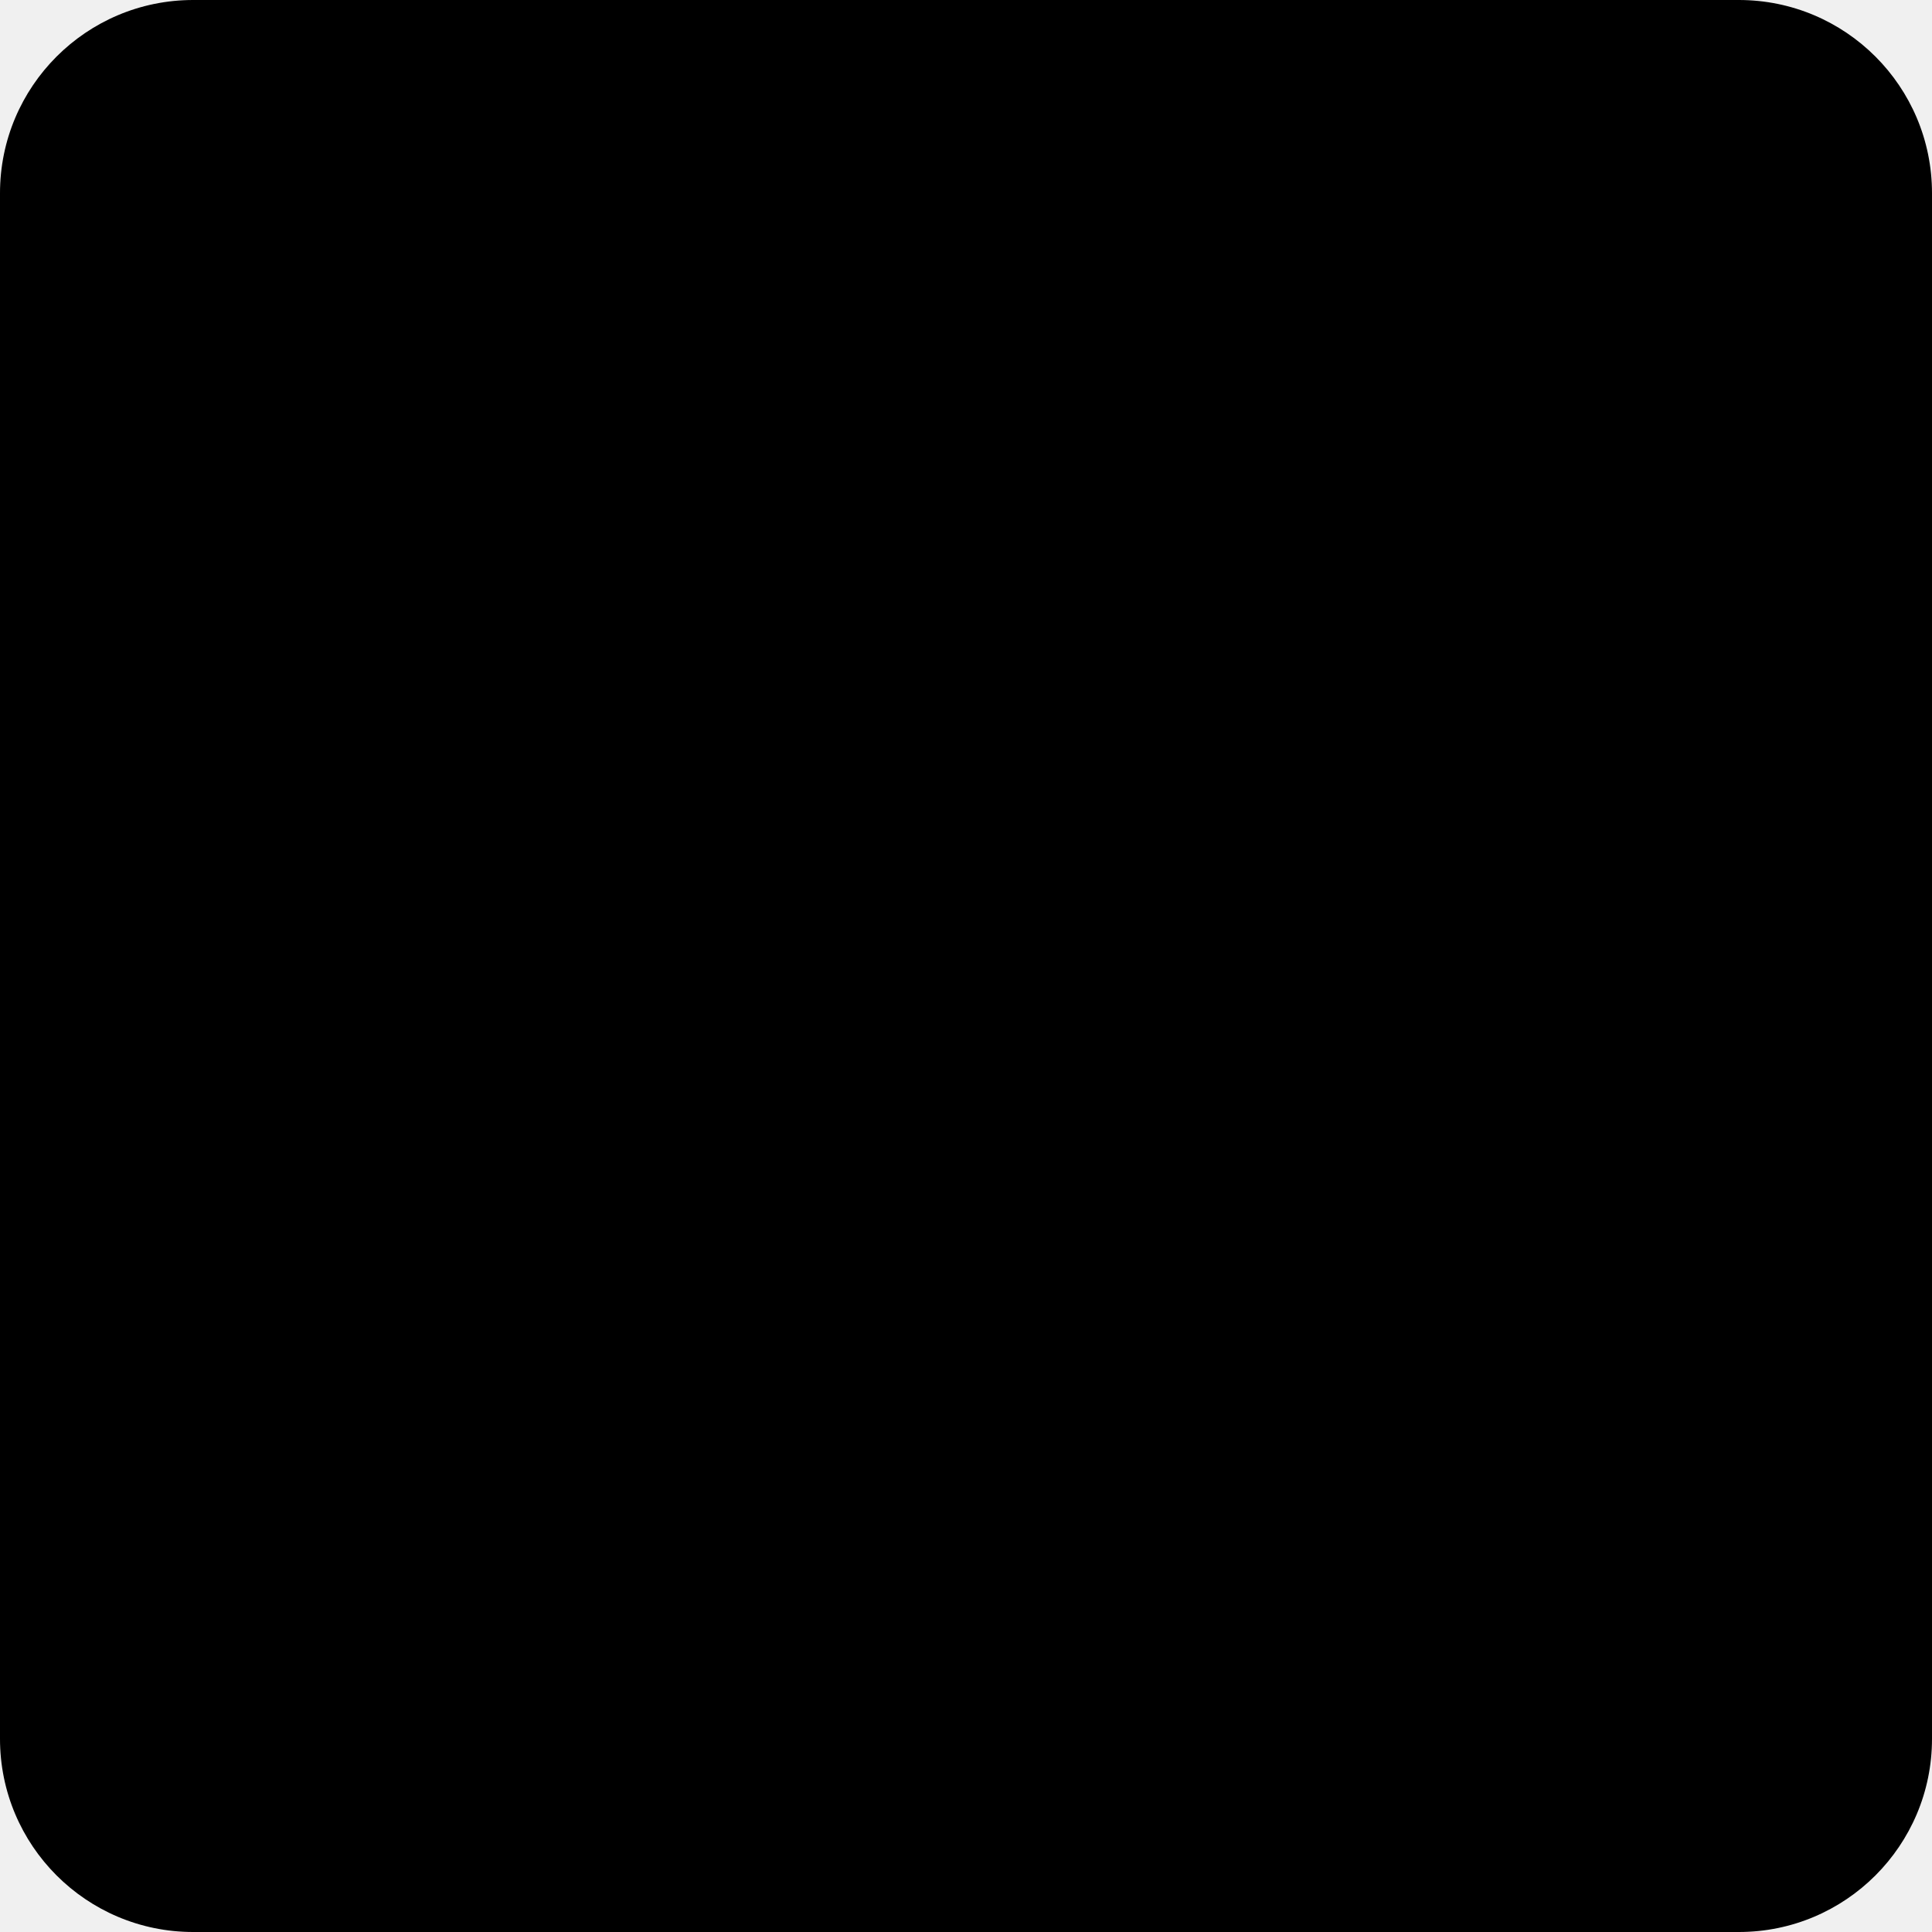
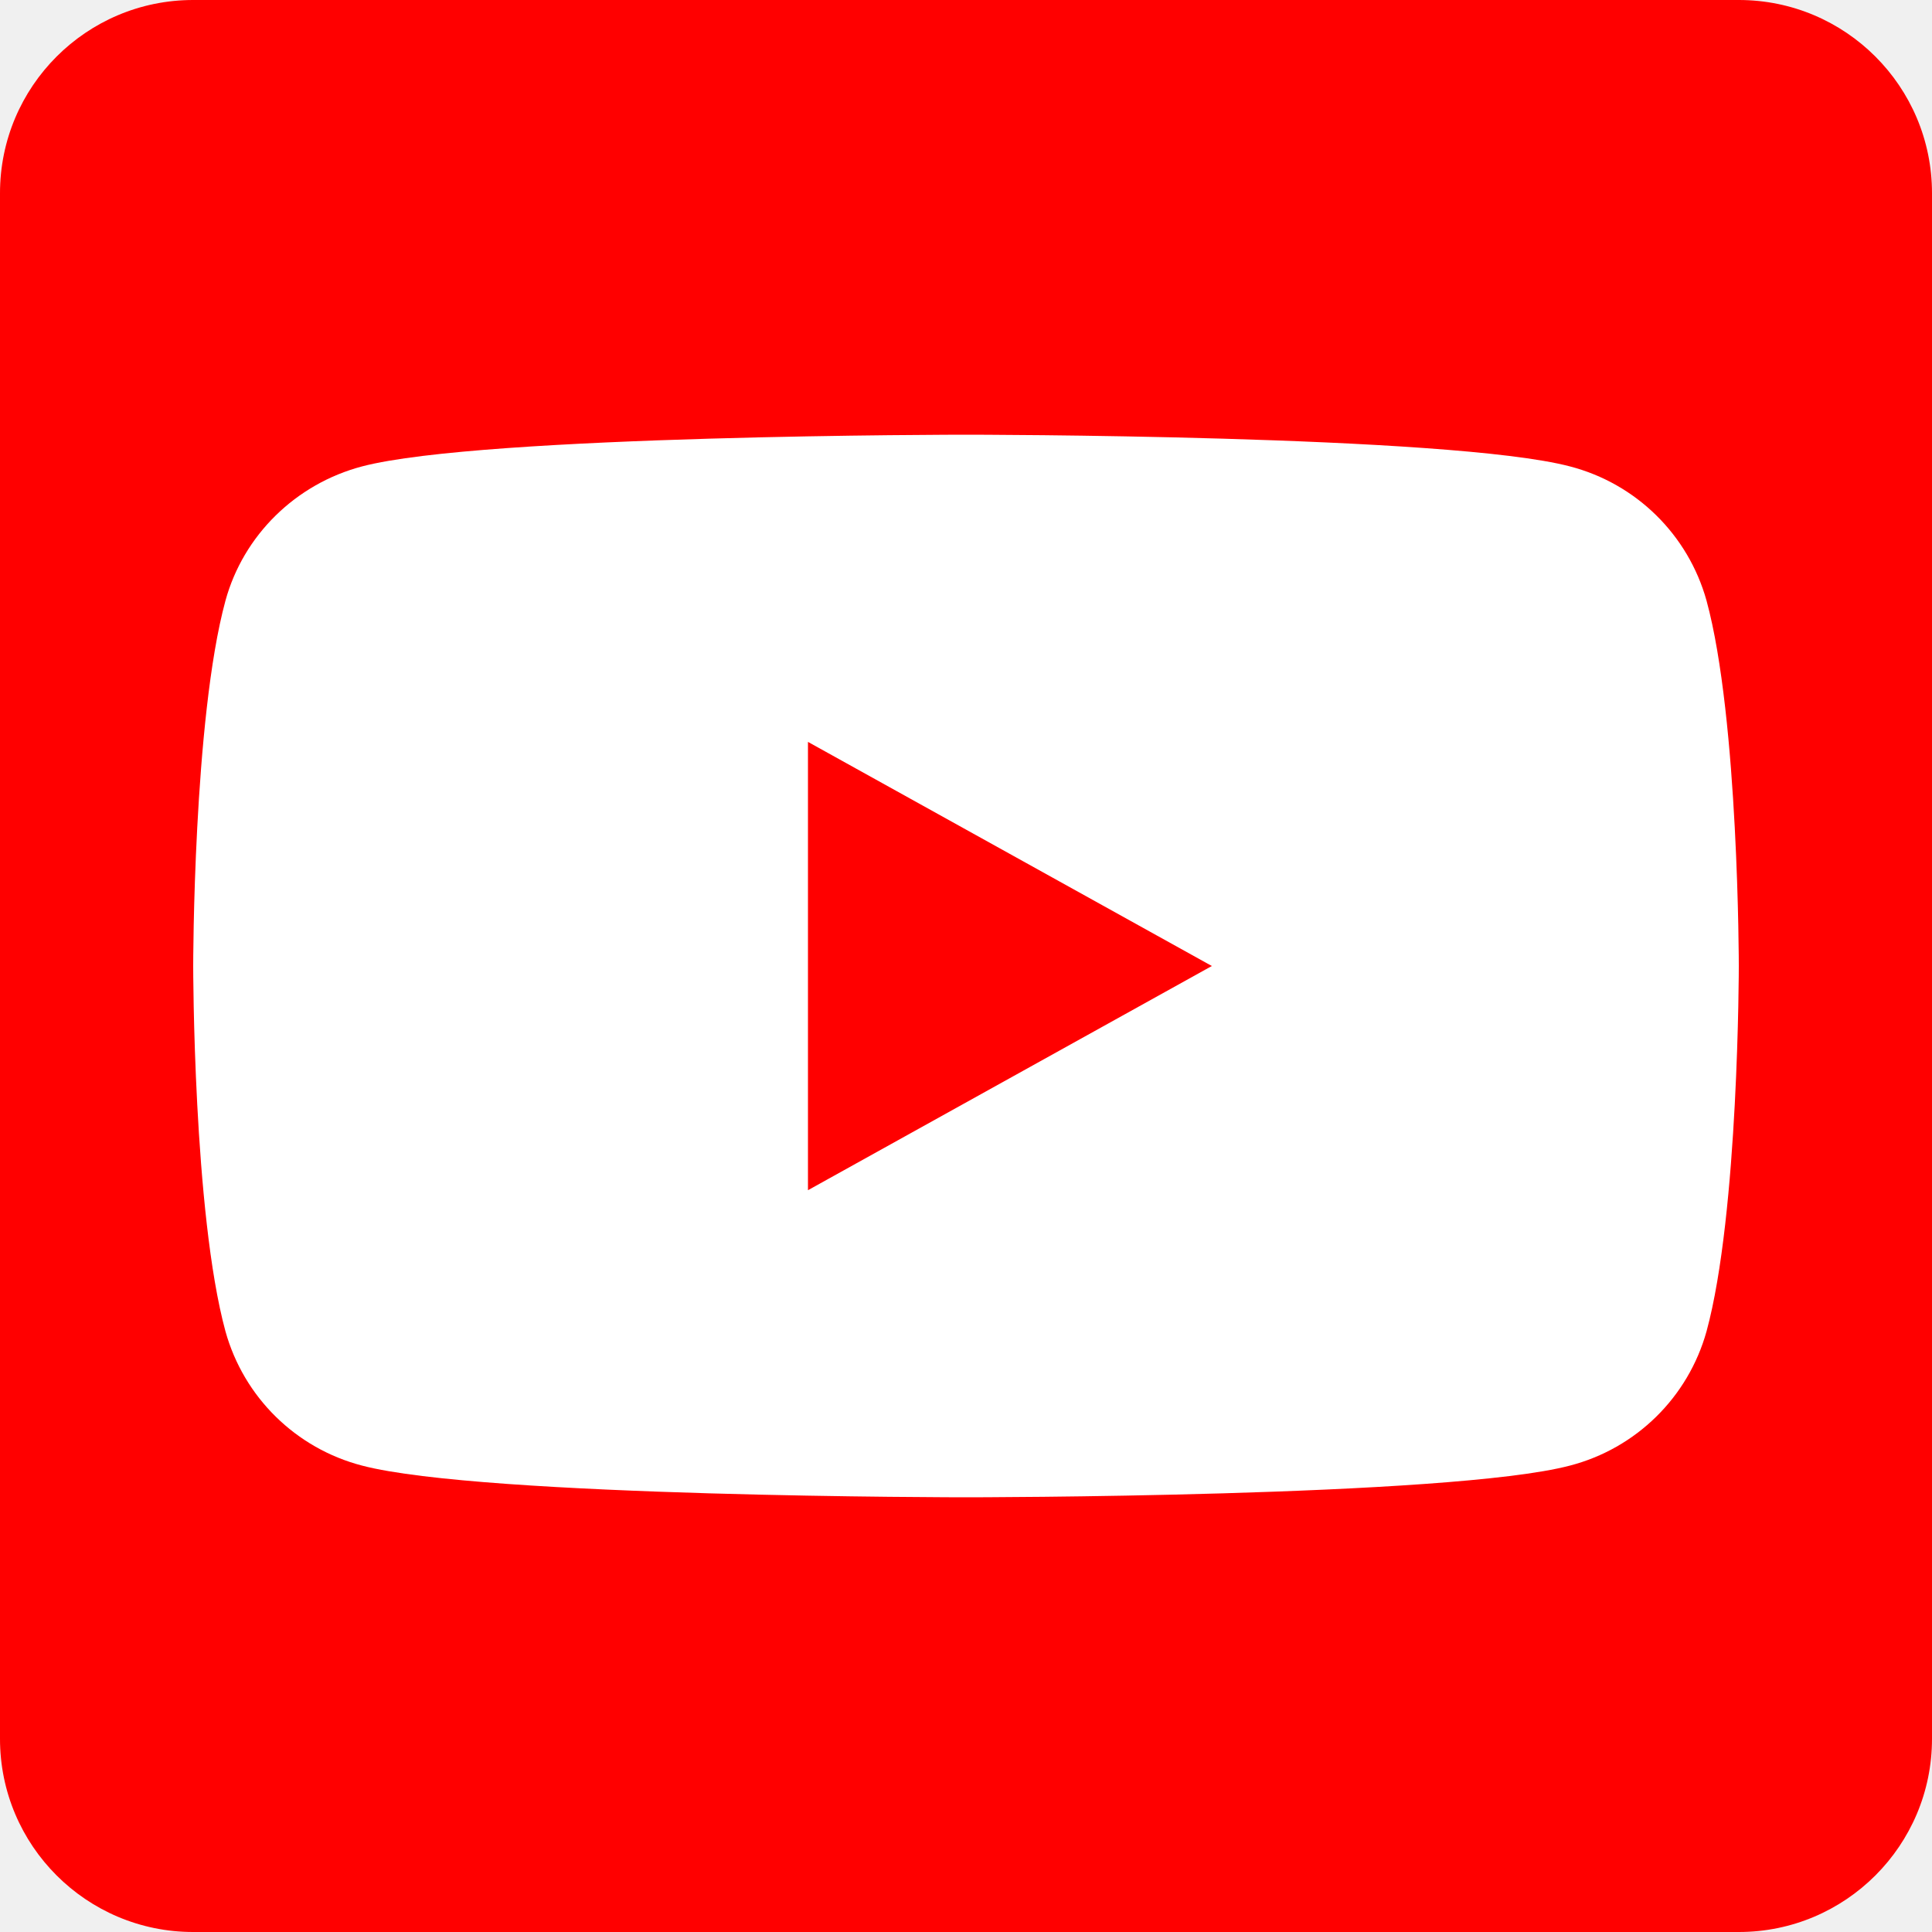
- <svg xmlns="http://www.w3.org/2000/svg" class="sbis_ru-Footer__soc-svg yt" version="1.1" x="0px" y="0px" viewBox="0 0 20 20" style="" xml:space="preserve" tabindex="0">
-   <path class="sbis_ru-Footer__soc-svg__path" d="M18,20H2c-1.105,0-2-0.895-2-2V2c0-1.105,0.895-2,2-2h16c1.105,0,2,0.895,2,2v16            C20,19.105,19.105,20,18,20z" />
-   <path class="sbis_ru-Footer__soc-svg__white" d="M17.666,6.218c-0.184-0.676-0.726-1.209-1.415-1.389            C15.003,4.5,10,4.5,10,4.5s-5.003,0-6.251,0.328            c-0.688,0.181-1.231,0.713-1.415,1.389C2,7.443,2,10,2,10s0,2.557,0.334,3.782            c0.184,0.676,0.726,1.209,1.415,1.389C4.997,15.5,10,15.5,10,15.5            s5.003,0,6.251-0.328c0.688-0.181,1.231-0.713,1.415-1.389            C18,12.557,18,10,18,10S18,7.443,17.666,6.218z M8.364,12.321V7.679l4.182,2.321            L8.364,12.321z" />
+ <svg xmlns="http://www.w3.org/2000/svg" viewBox="0 0 20 20">
+   <path fill="red" d="M18 20H2a2 2 0 01-2-2V2a2 2 0 012-2h16a2 2 0 012 2v16a2 2 0 01-2 2z" />
+   <path fill="#fff" d="M17.666 6.218a1.986 1.986 0 00-1.415-1.39C15.003 4.5 10 4.5 10 4.5s-5.003 0-6.251.328c-.688.181-1.23.714-1.415 1.39C2 7.443 2 10 2 10s0 2.557.334 3.782a1.986 1.986 0 001.415 1.39C4.997 15.5 10 15.5 10 15.5s5.003 0 6.251-.328a1.986 1.986 0 001.415-1.39C18 12.557 18 10 18 10s0-2.557-.334-3.782zM8.364 12.32V7.68L12.545 10l-4.181 2.321z" />
</svg>
